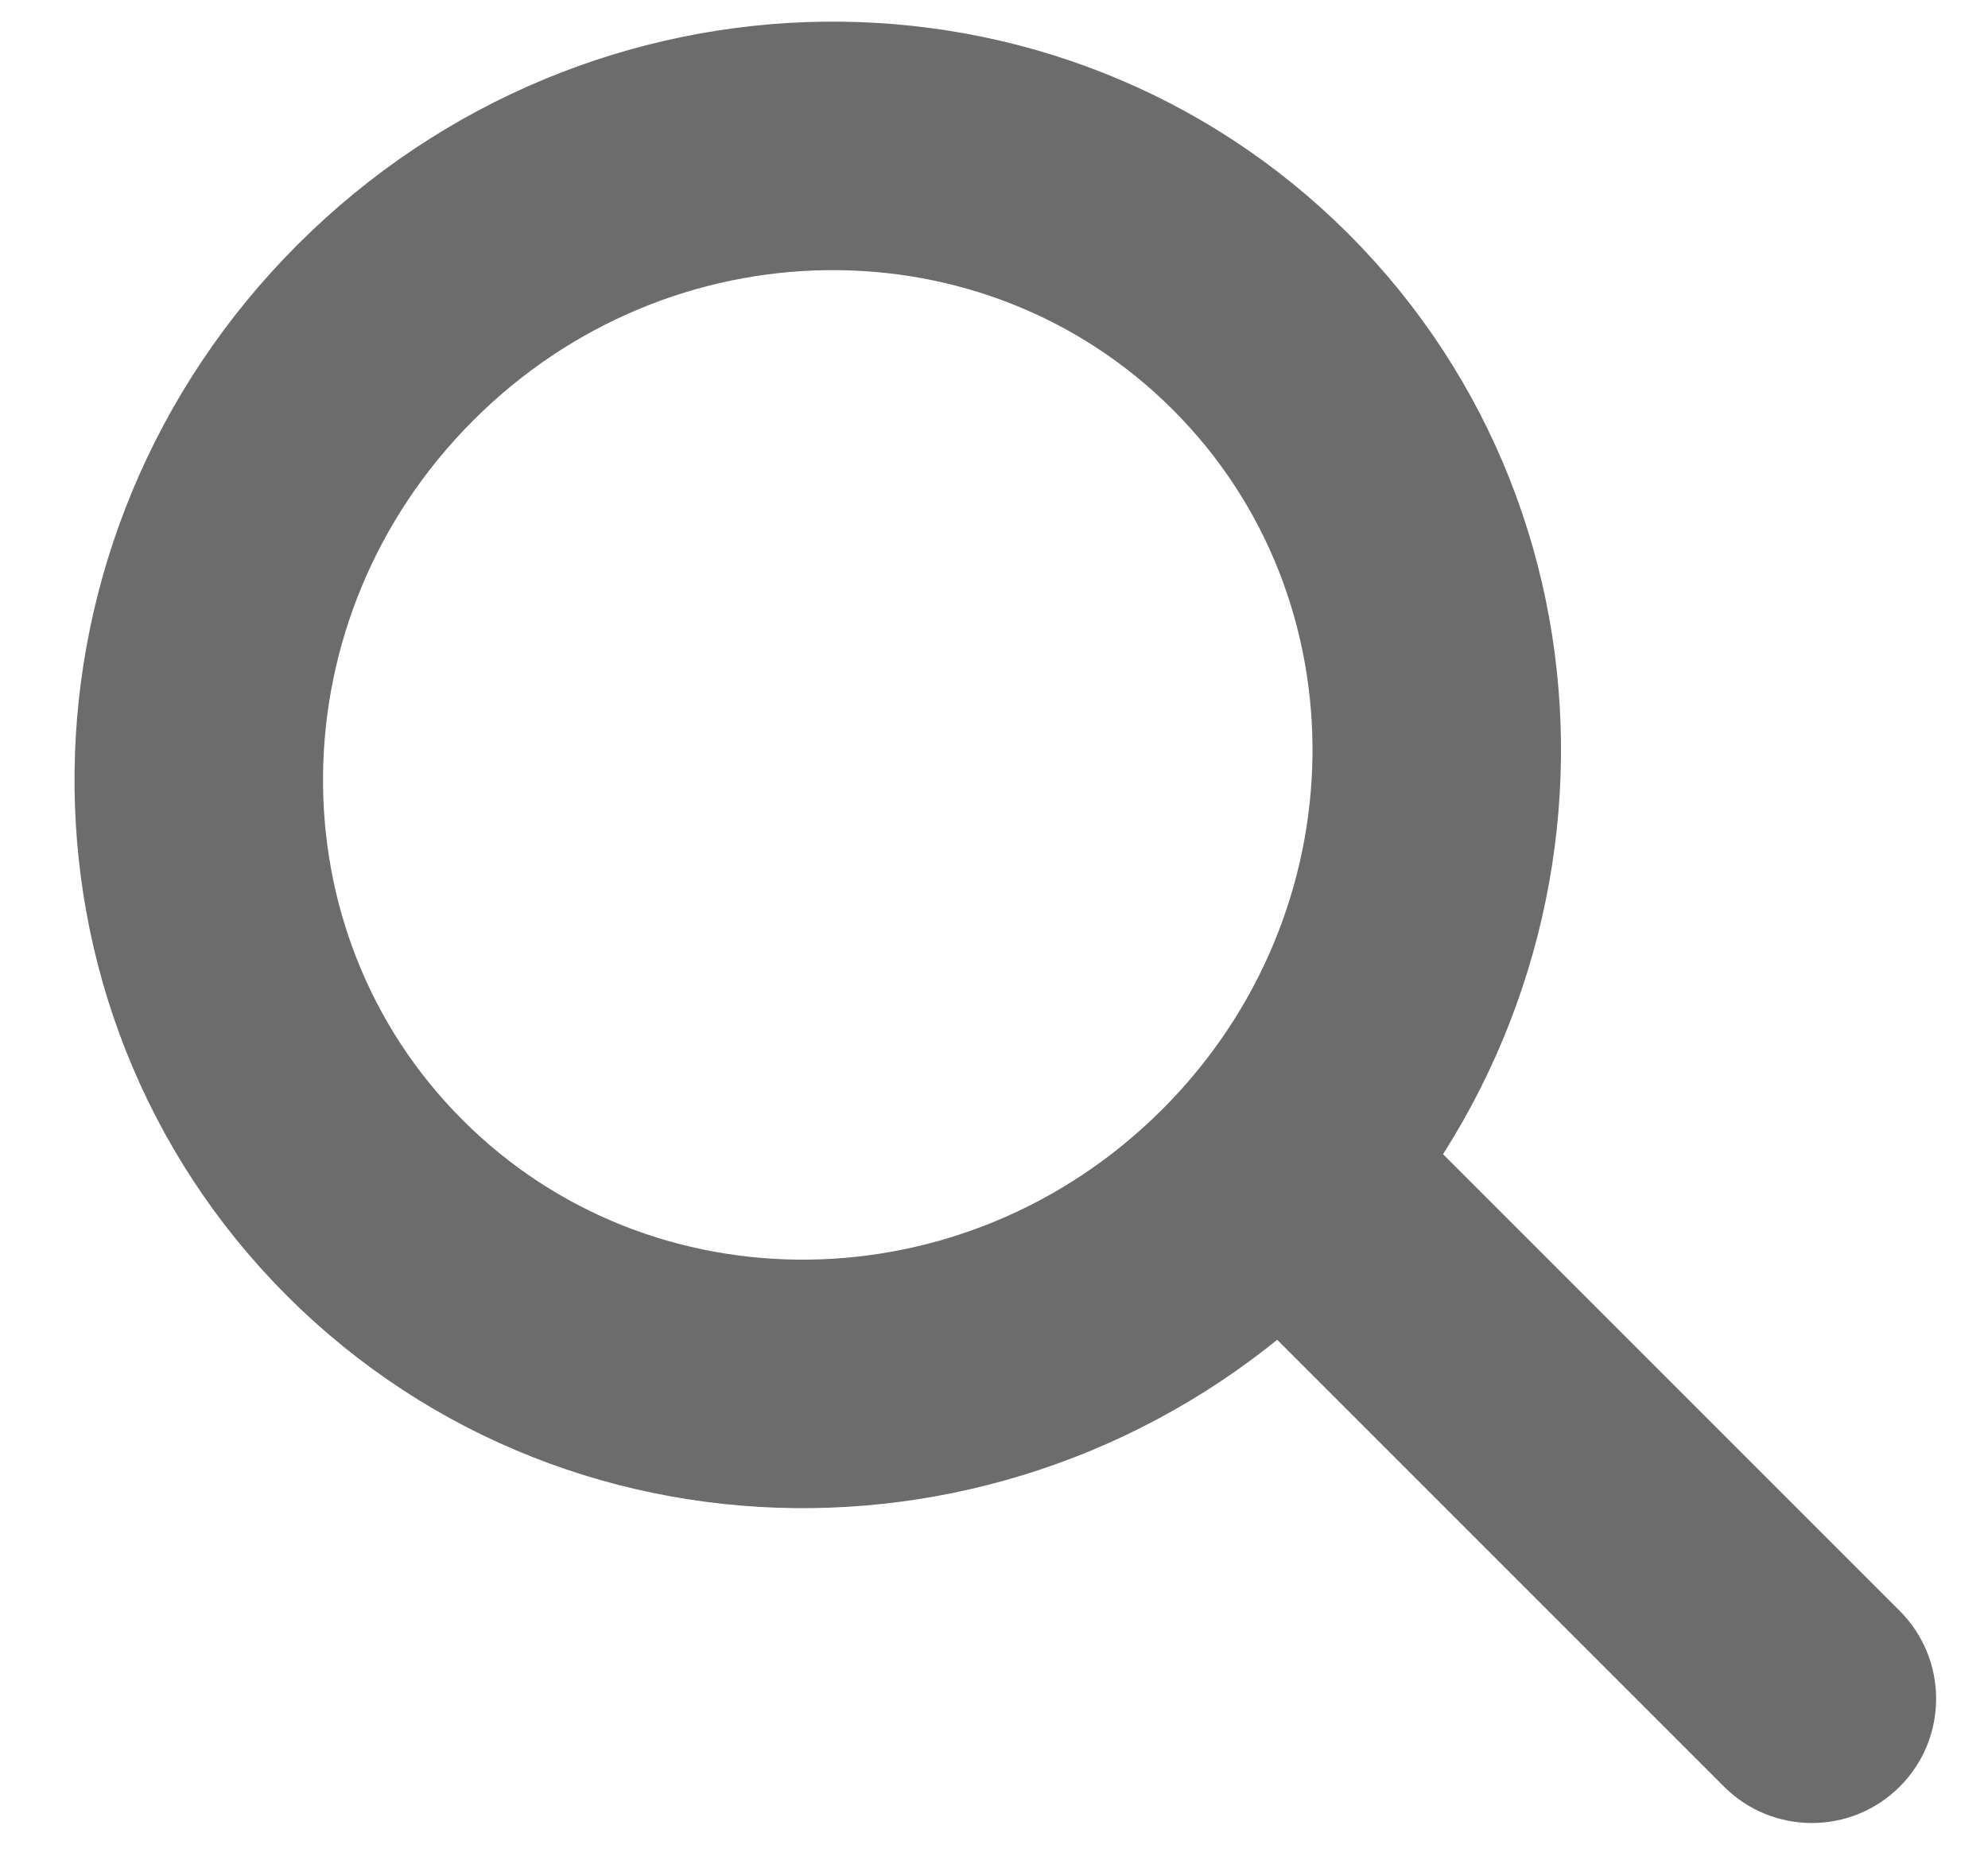
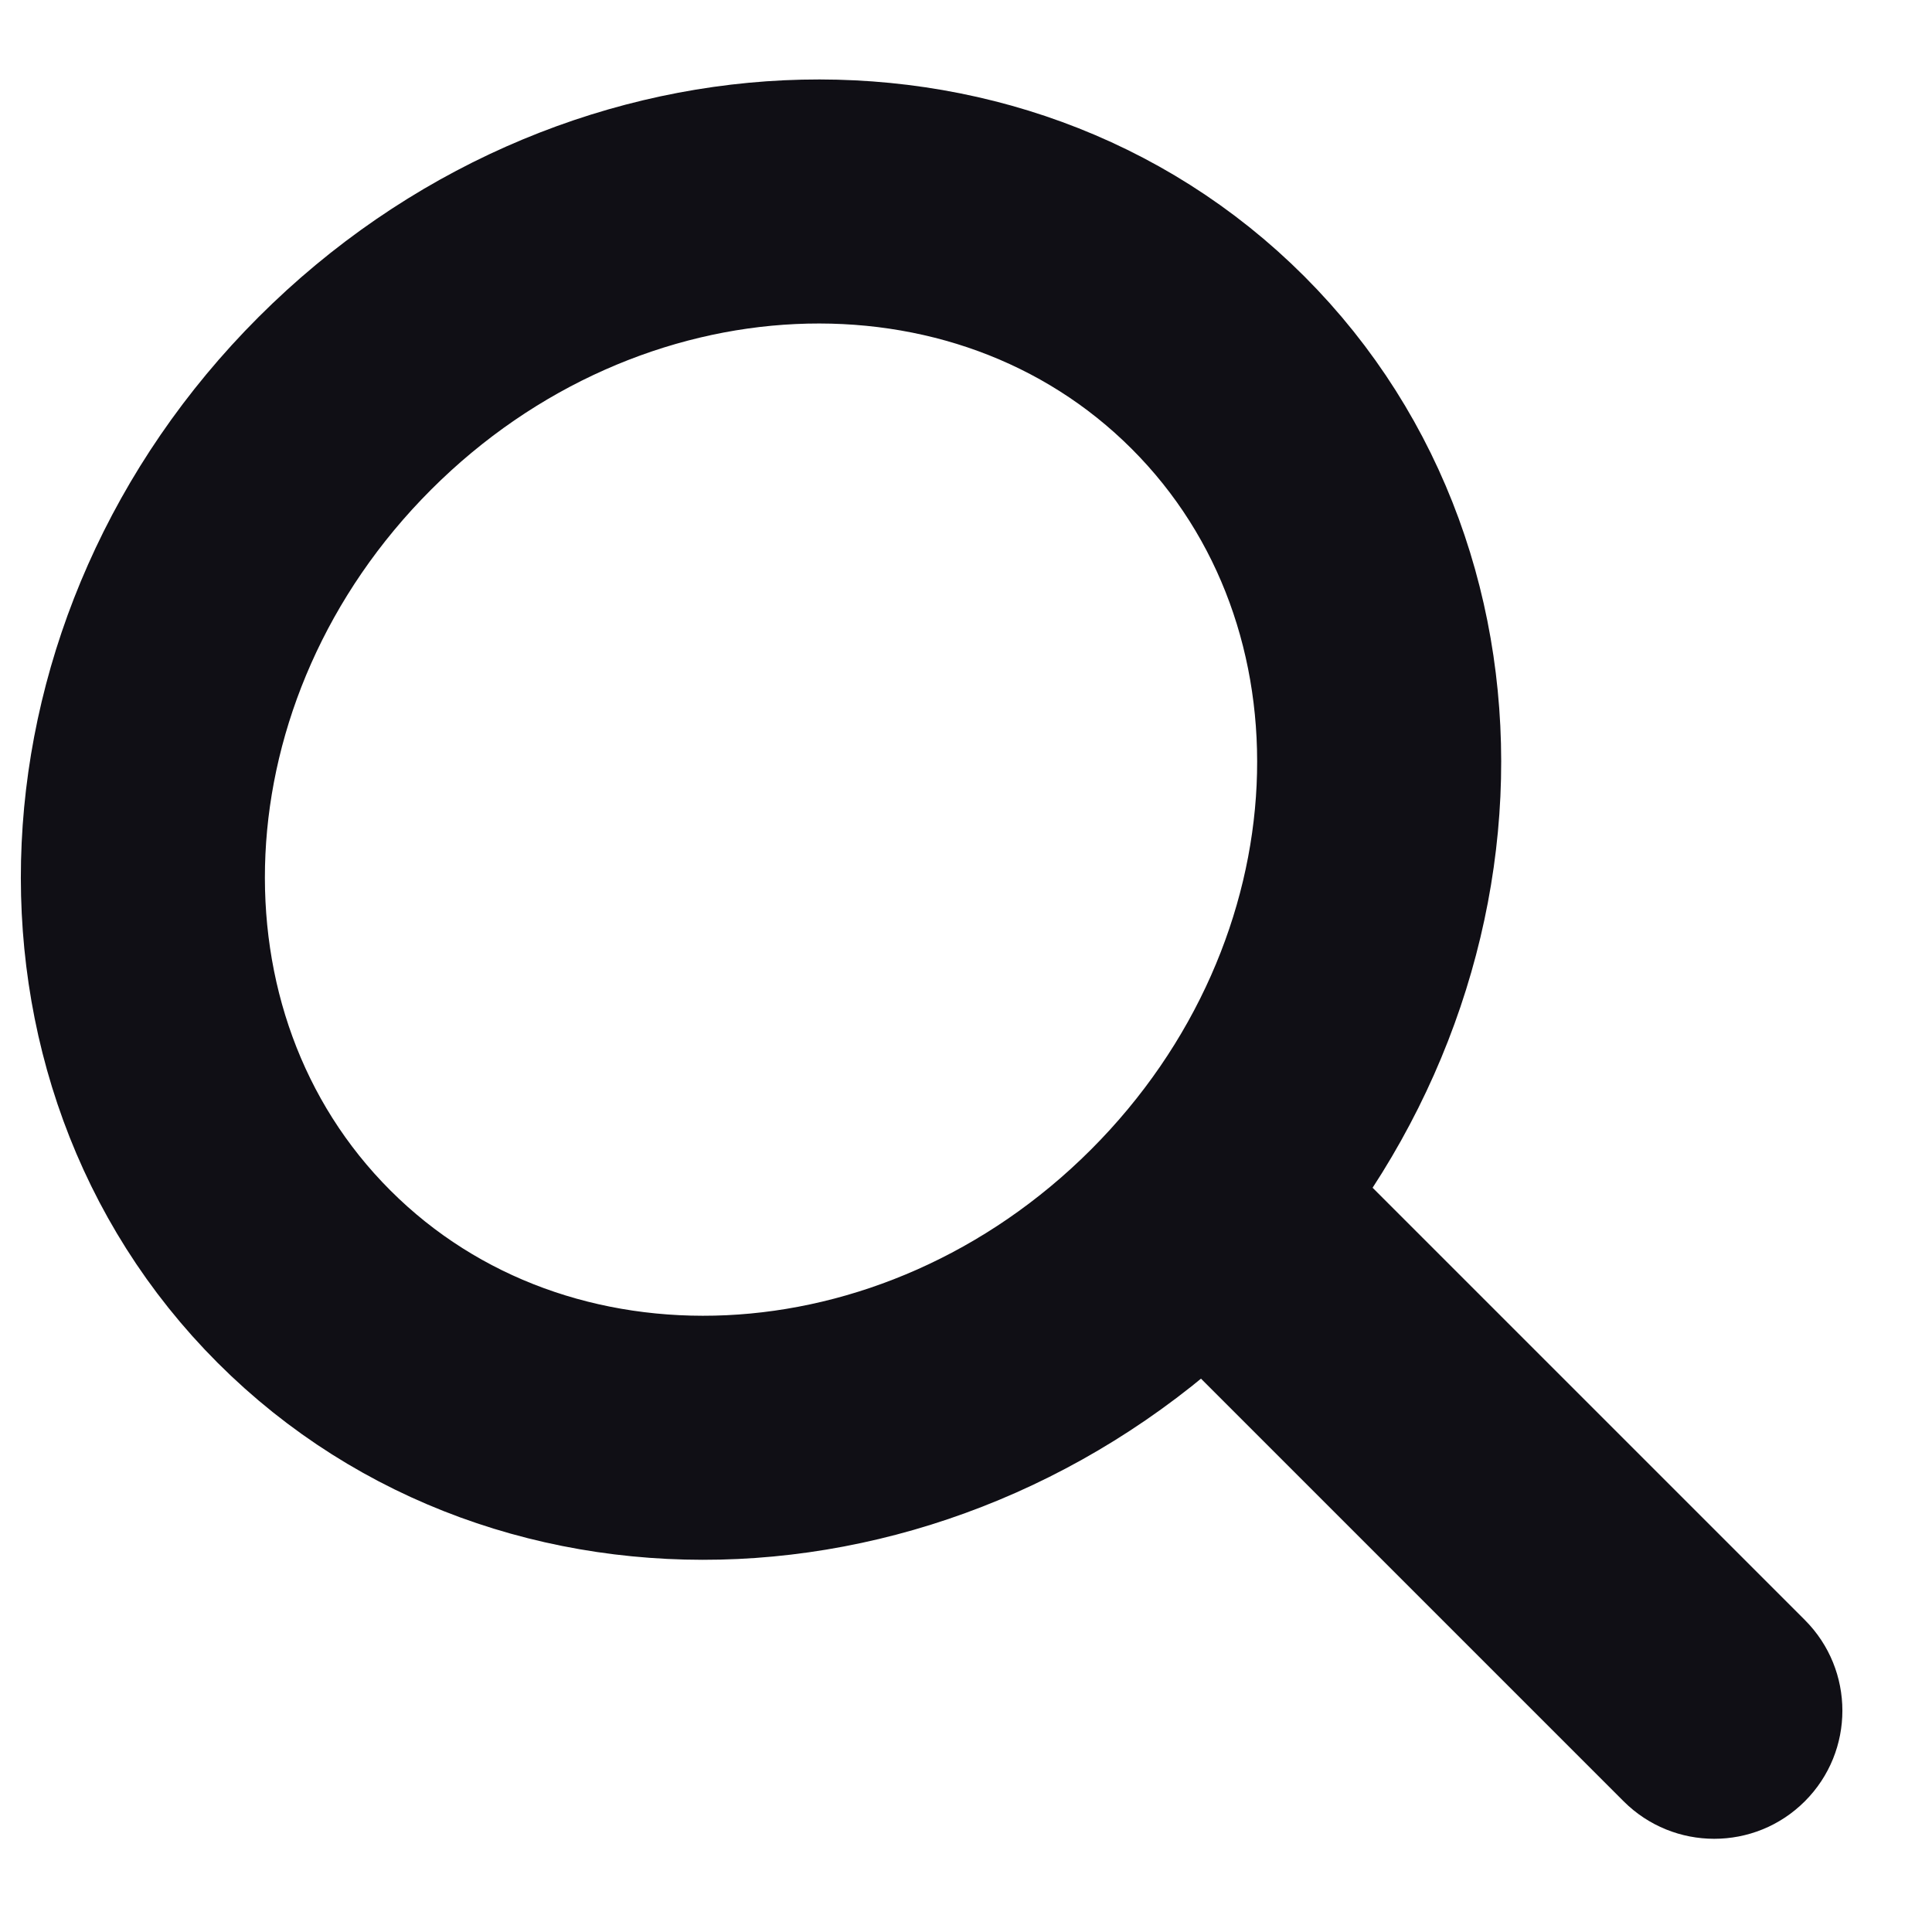
- <svg xmlns="http://www.w3.org/2000/svg" width="16px" height="15px" viewBox="0 0 16 15" version="1.1">
+ <svg xmlns="http://www.w3.org/2000/svg" width="19px" height="19px" viewBox="0 0 19 19" version="1.1">
  <defs />
-   <g id="System081516" stroke="none" stroke-width="1" fill="none" fill-rule="evenodd">
-     <g id="2aHome_Lg" transform="translate(-51, -167)">
-       <g id="icon_search" transform="translate(59.8995, 175.8995) scale(-1, 1) rotate(45) translate(-59.8995, -175.8995) translate(54.3995, 167.3995)">
-         <ellipse id="Oval" stroke="#6C6C6C" stroke-width="2" cx="5.199" cy="4.921" rx="5.042" ry="4.921" />
-         <rect id="Rectangle-5" fill="#6C6C6C" x="3.856" y="9.589" width="2" height="7.304" rx="1" />
+   <g id="Patterns081716" stroke="none" stroke-width="1" fill="none" fill-rule="evenodd">
+     <g id="Icons" transform="translate(-556, -198)">
+       <g id="icon_search" transform="translate(566.5, 209) scale(-1, 1) rotate(45) translate(-566.5, -209) translate(560, 199)">
+         <ellipse id="Oval" stroke="#100F15" stroke-width="2.4" cx="6.554" cy="5.789" rx="6.356" ry="5.789" />
+         <rect id="Rectangle-5" fill="#100F15" x="4.861" y="11.281" width="2.521" height="8.593" rx="1.261" />
      </g>
    </g>
  </g>
</svg>
